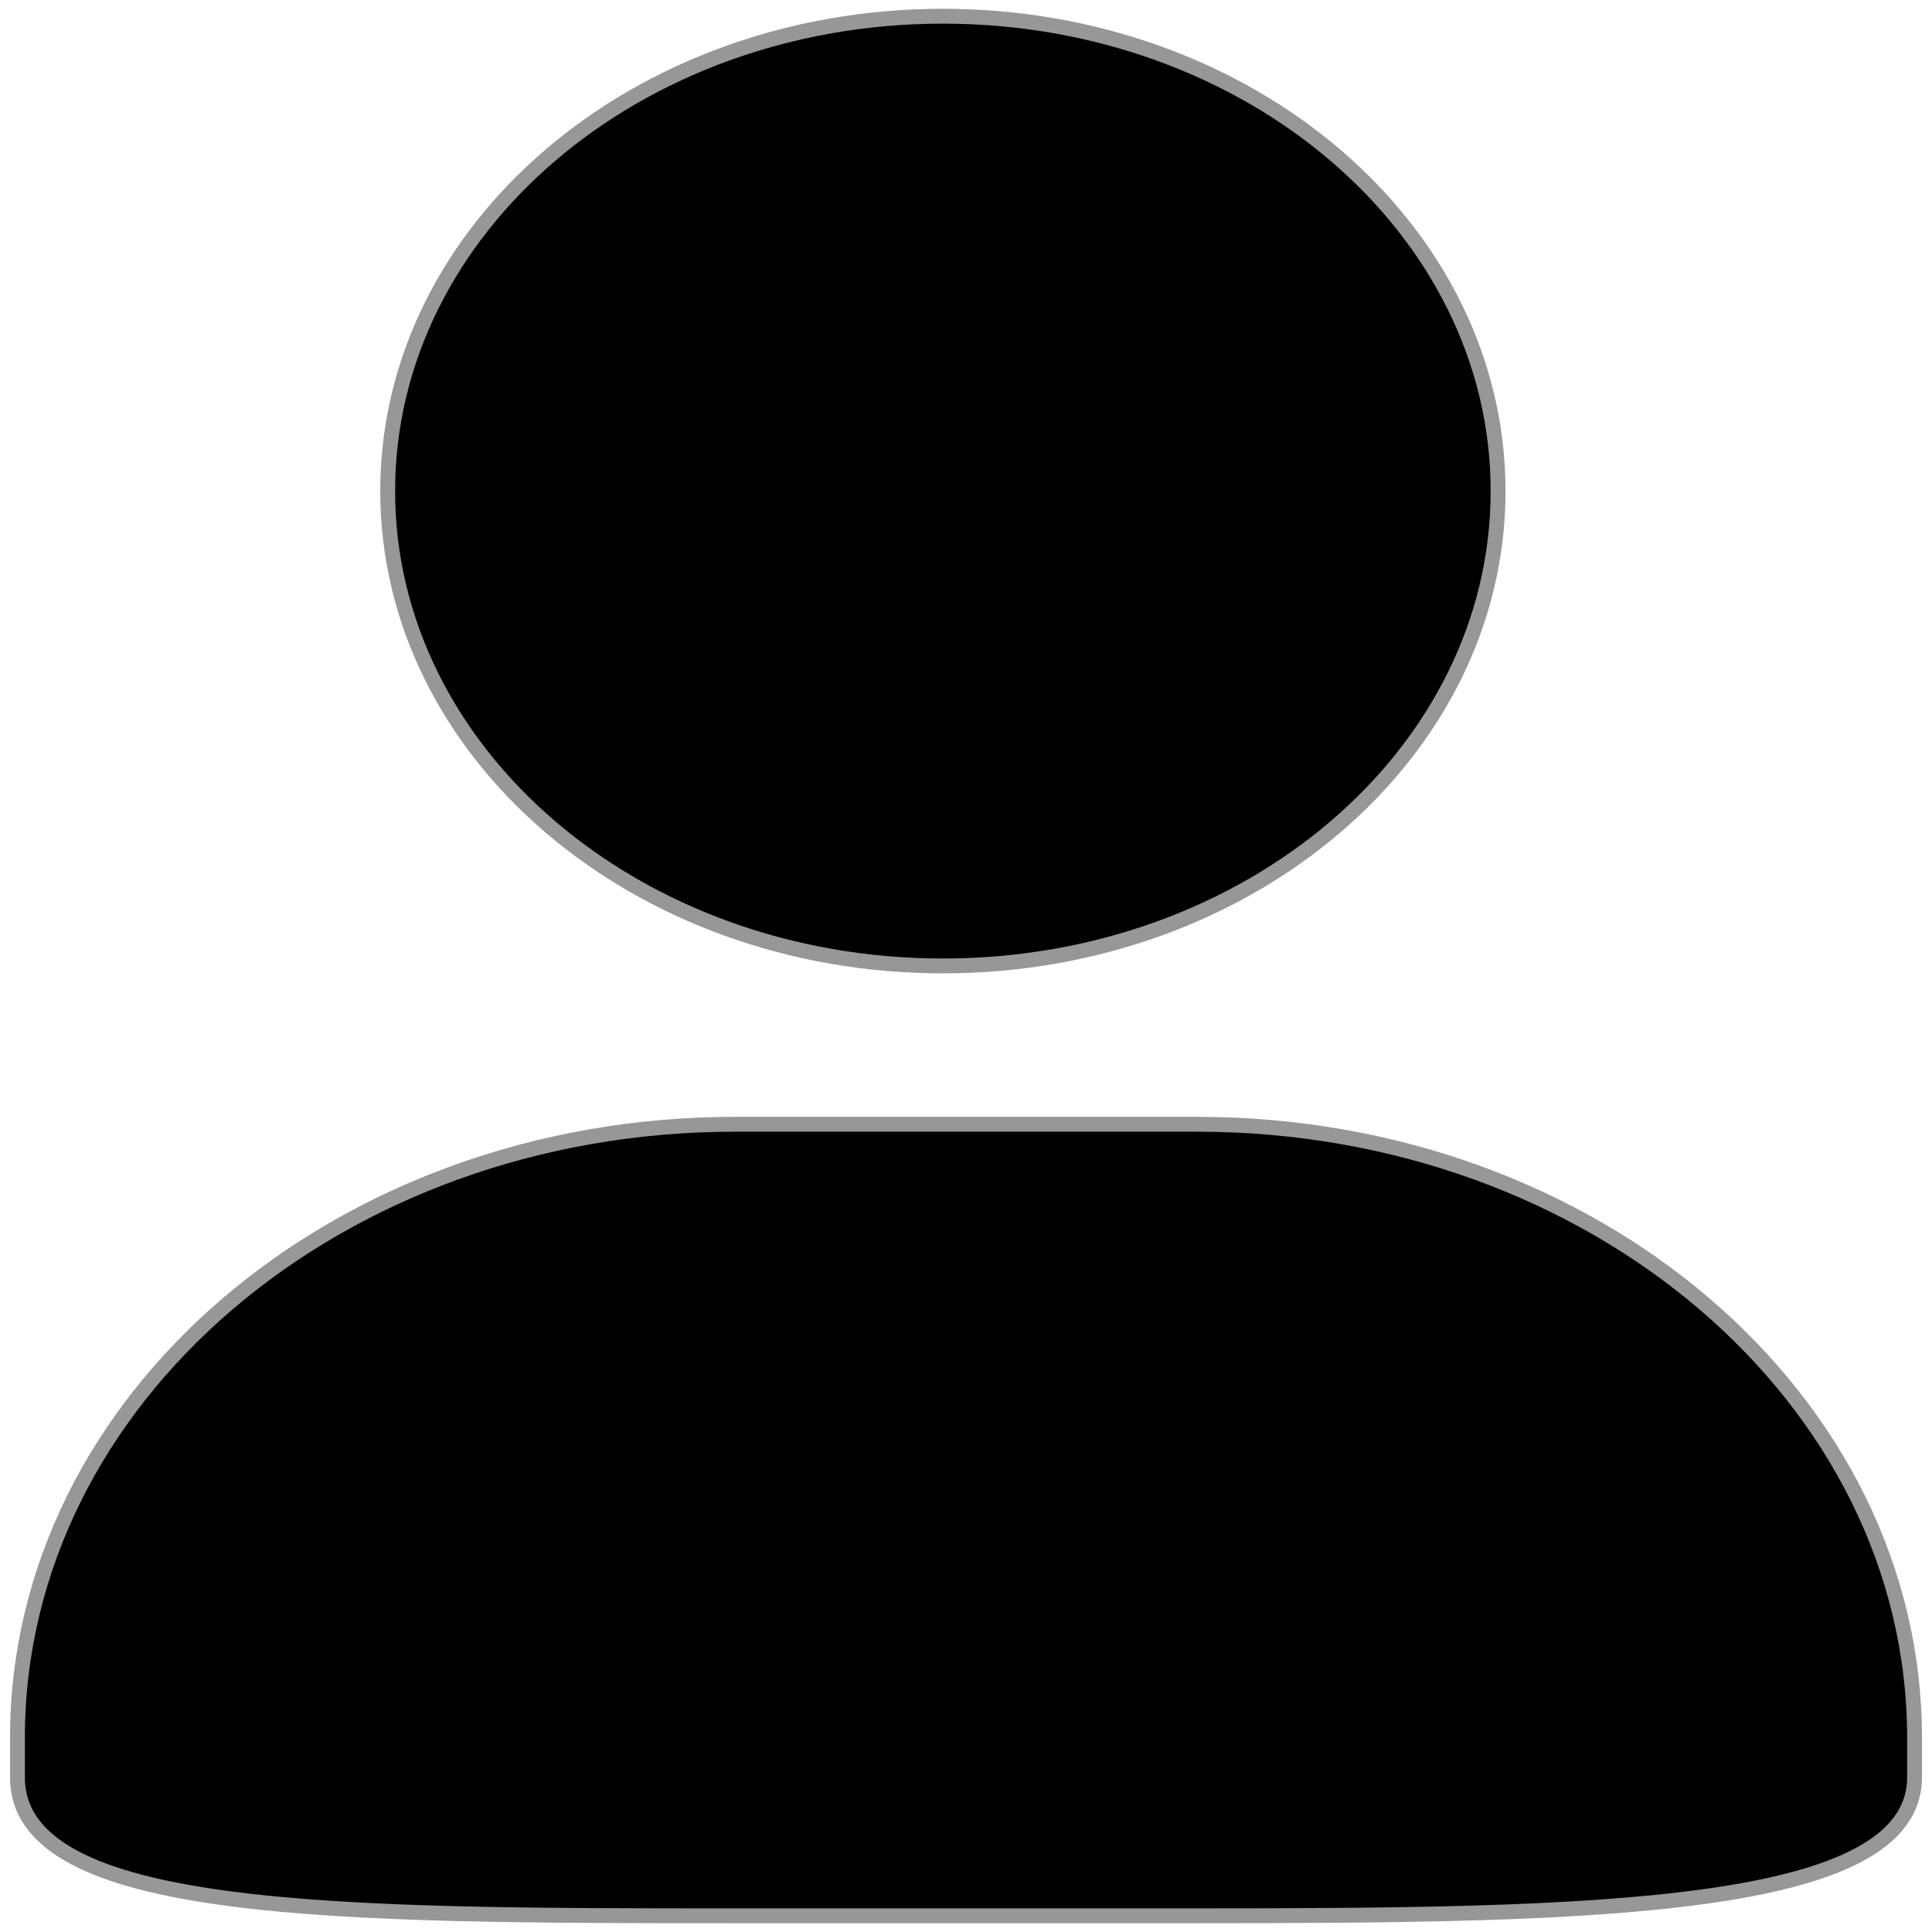
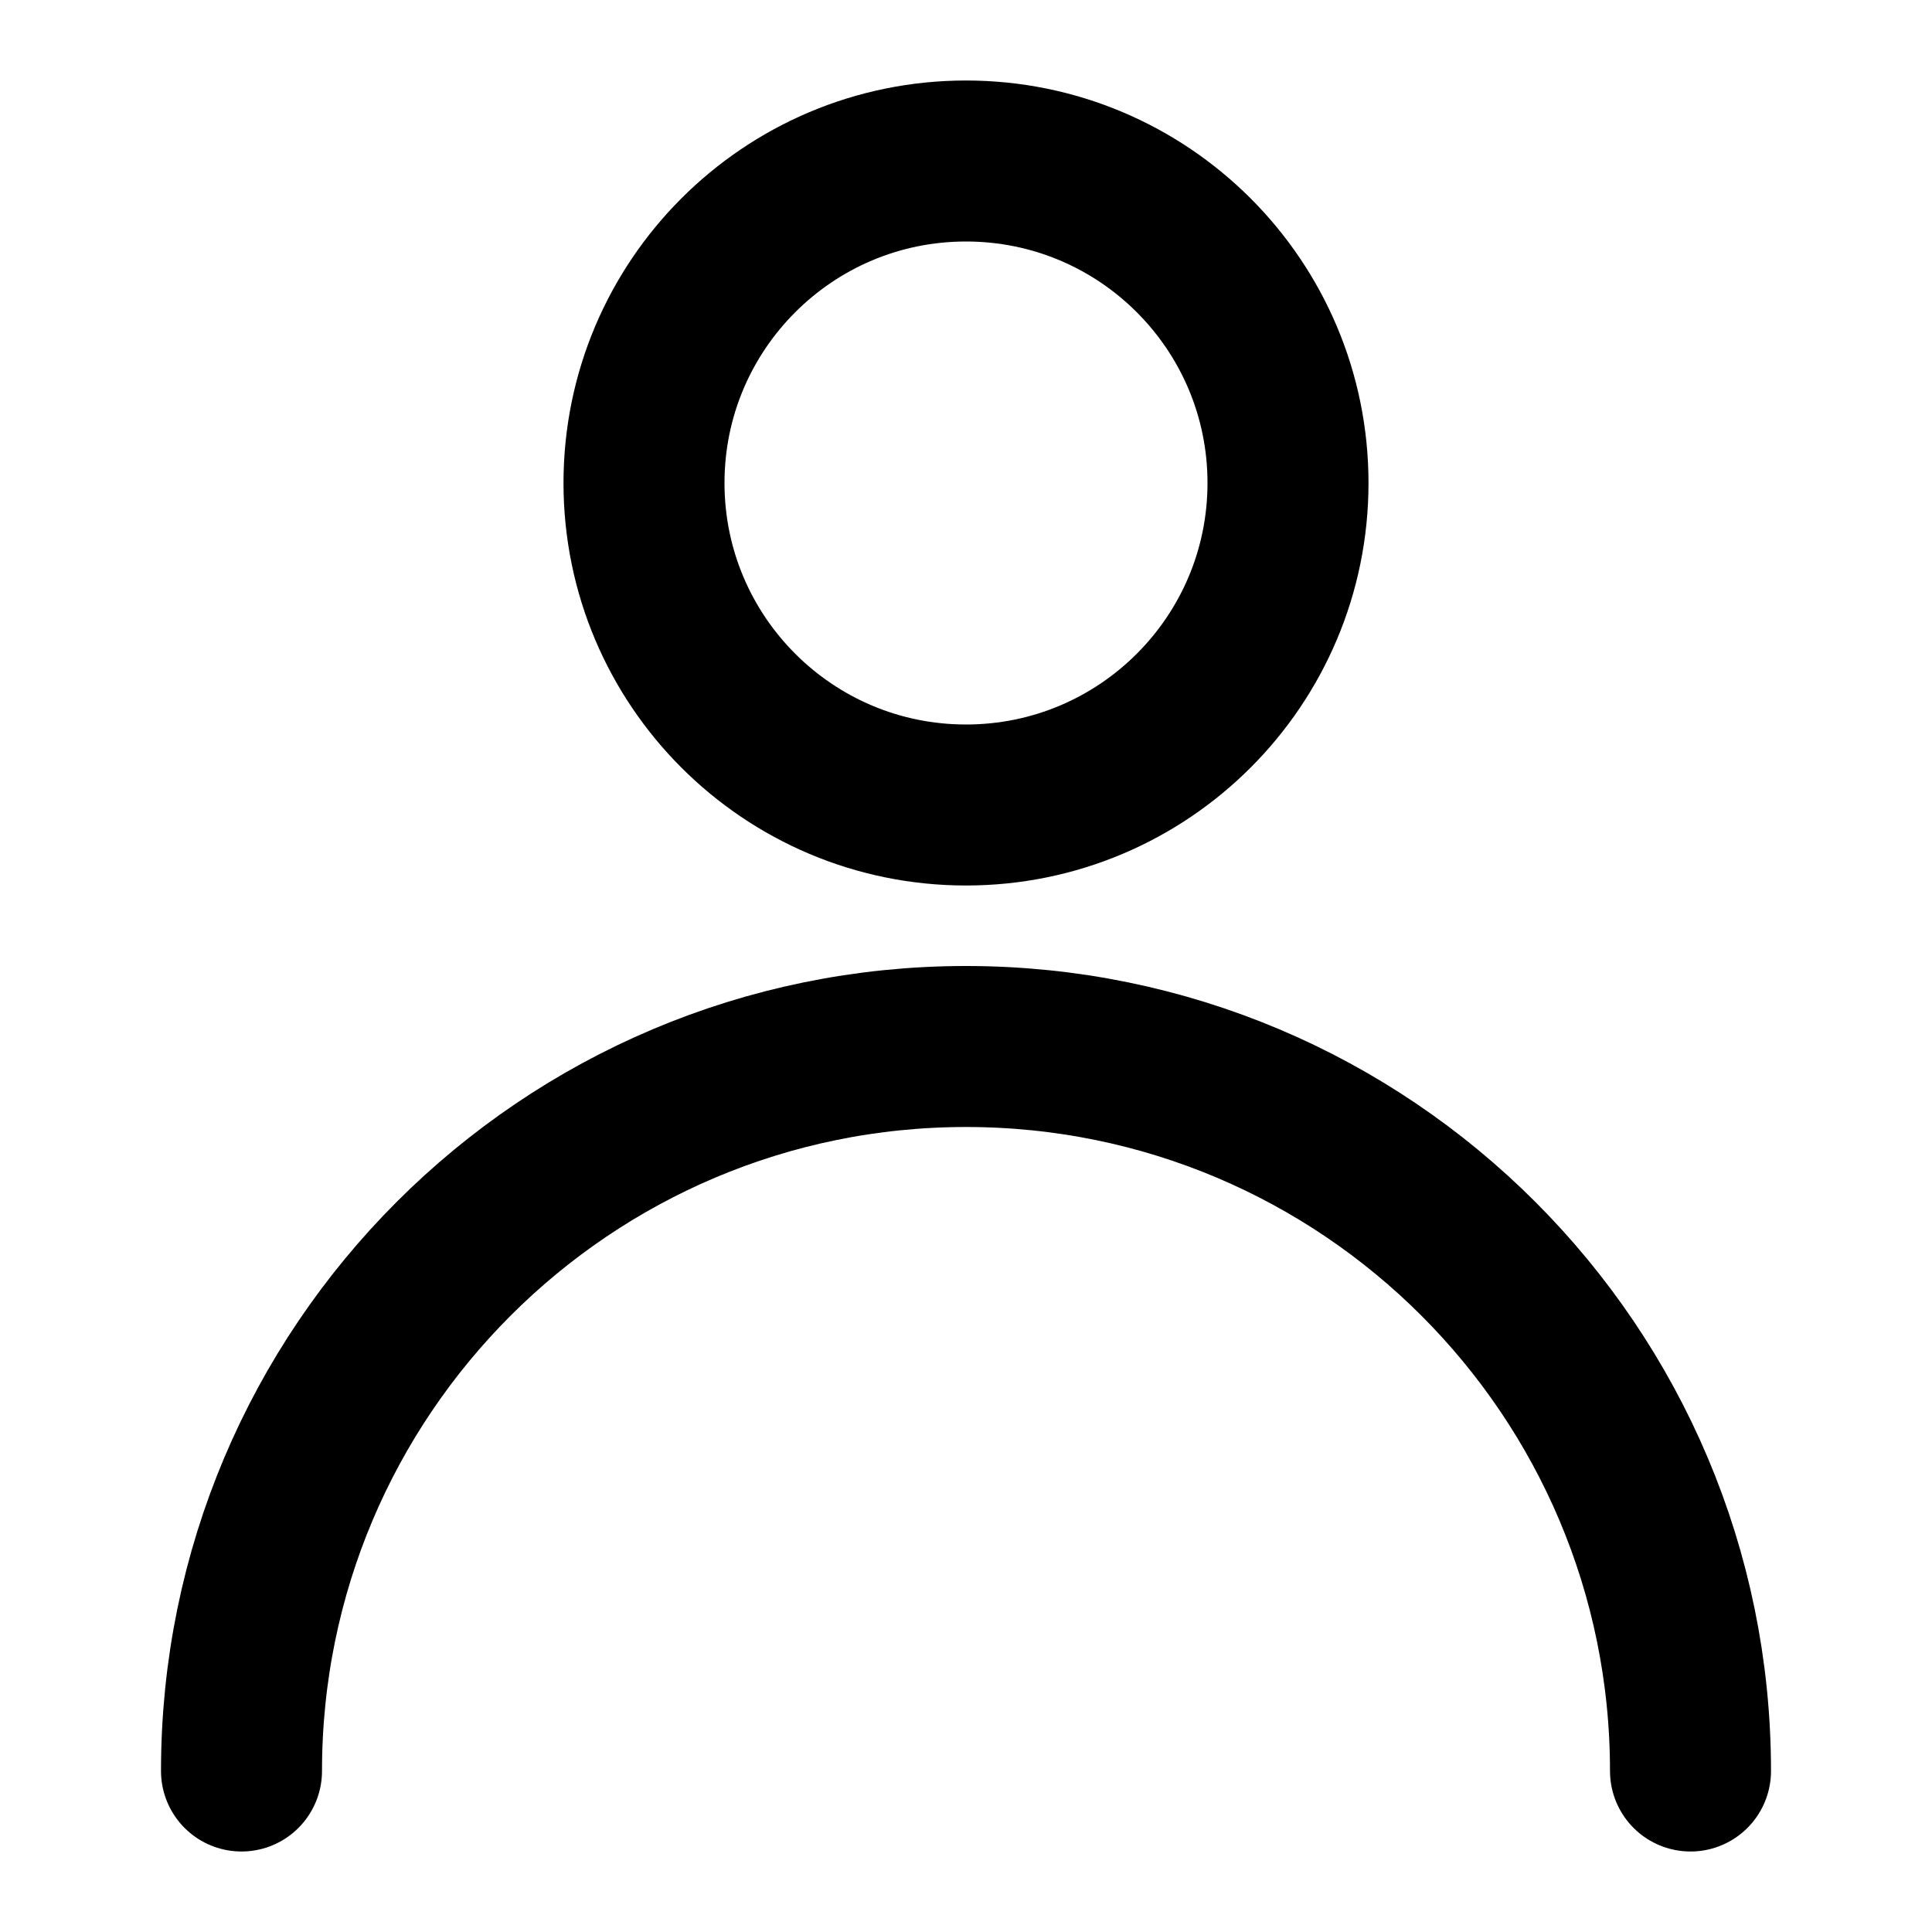
- <svg xmlns="http://www.w3.org/2000/svg" width="130" height="130">
-   <path d="M63.444 64.996c20.633 0 37.359-14.308 37.359-31.953 0-17.649-16.726-31.952-37.359-31.952-20.631 0-37.36 14.303-37.358 31.952 0 17.645 16.727 31.953 37.359 31.953zM80.57 75.65H49.434c-26.652 0-48.26 18.477-48.26 41.27v2.664c0 9.316 21.608 9.325 48.26 9.325H80.57c26.649 0 48.256-.344 48.256-9.325v-2.663c0-22.794-21.605-41.271-48.256-41.271z" stroke="#979797" />
+ <svg xmlns="http://www.w3.org/2000/svg" width="1em" height="1em" viewBox="0 0 48 48" fill="none">
+   <circle cx="24" cy="12" r="8" fill="none" stroke="currentColor" stroke-width="4" stroke-linecap="round" stroke-linejoin="round" />
+   <path d="M42 44C42 34.059 33.941 26 24 26C14.059 26 6 34.059 6 44" stroke="currentColor" stroke-width="4" stroke-linecap="round" stroke-linejoin="round" />
</svg>
